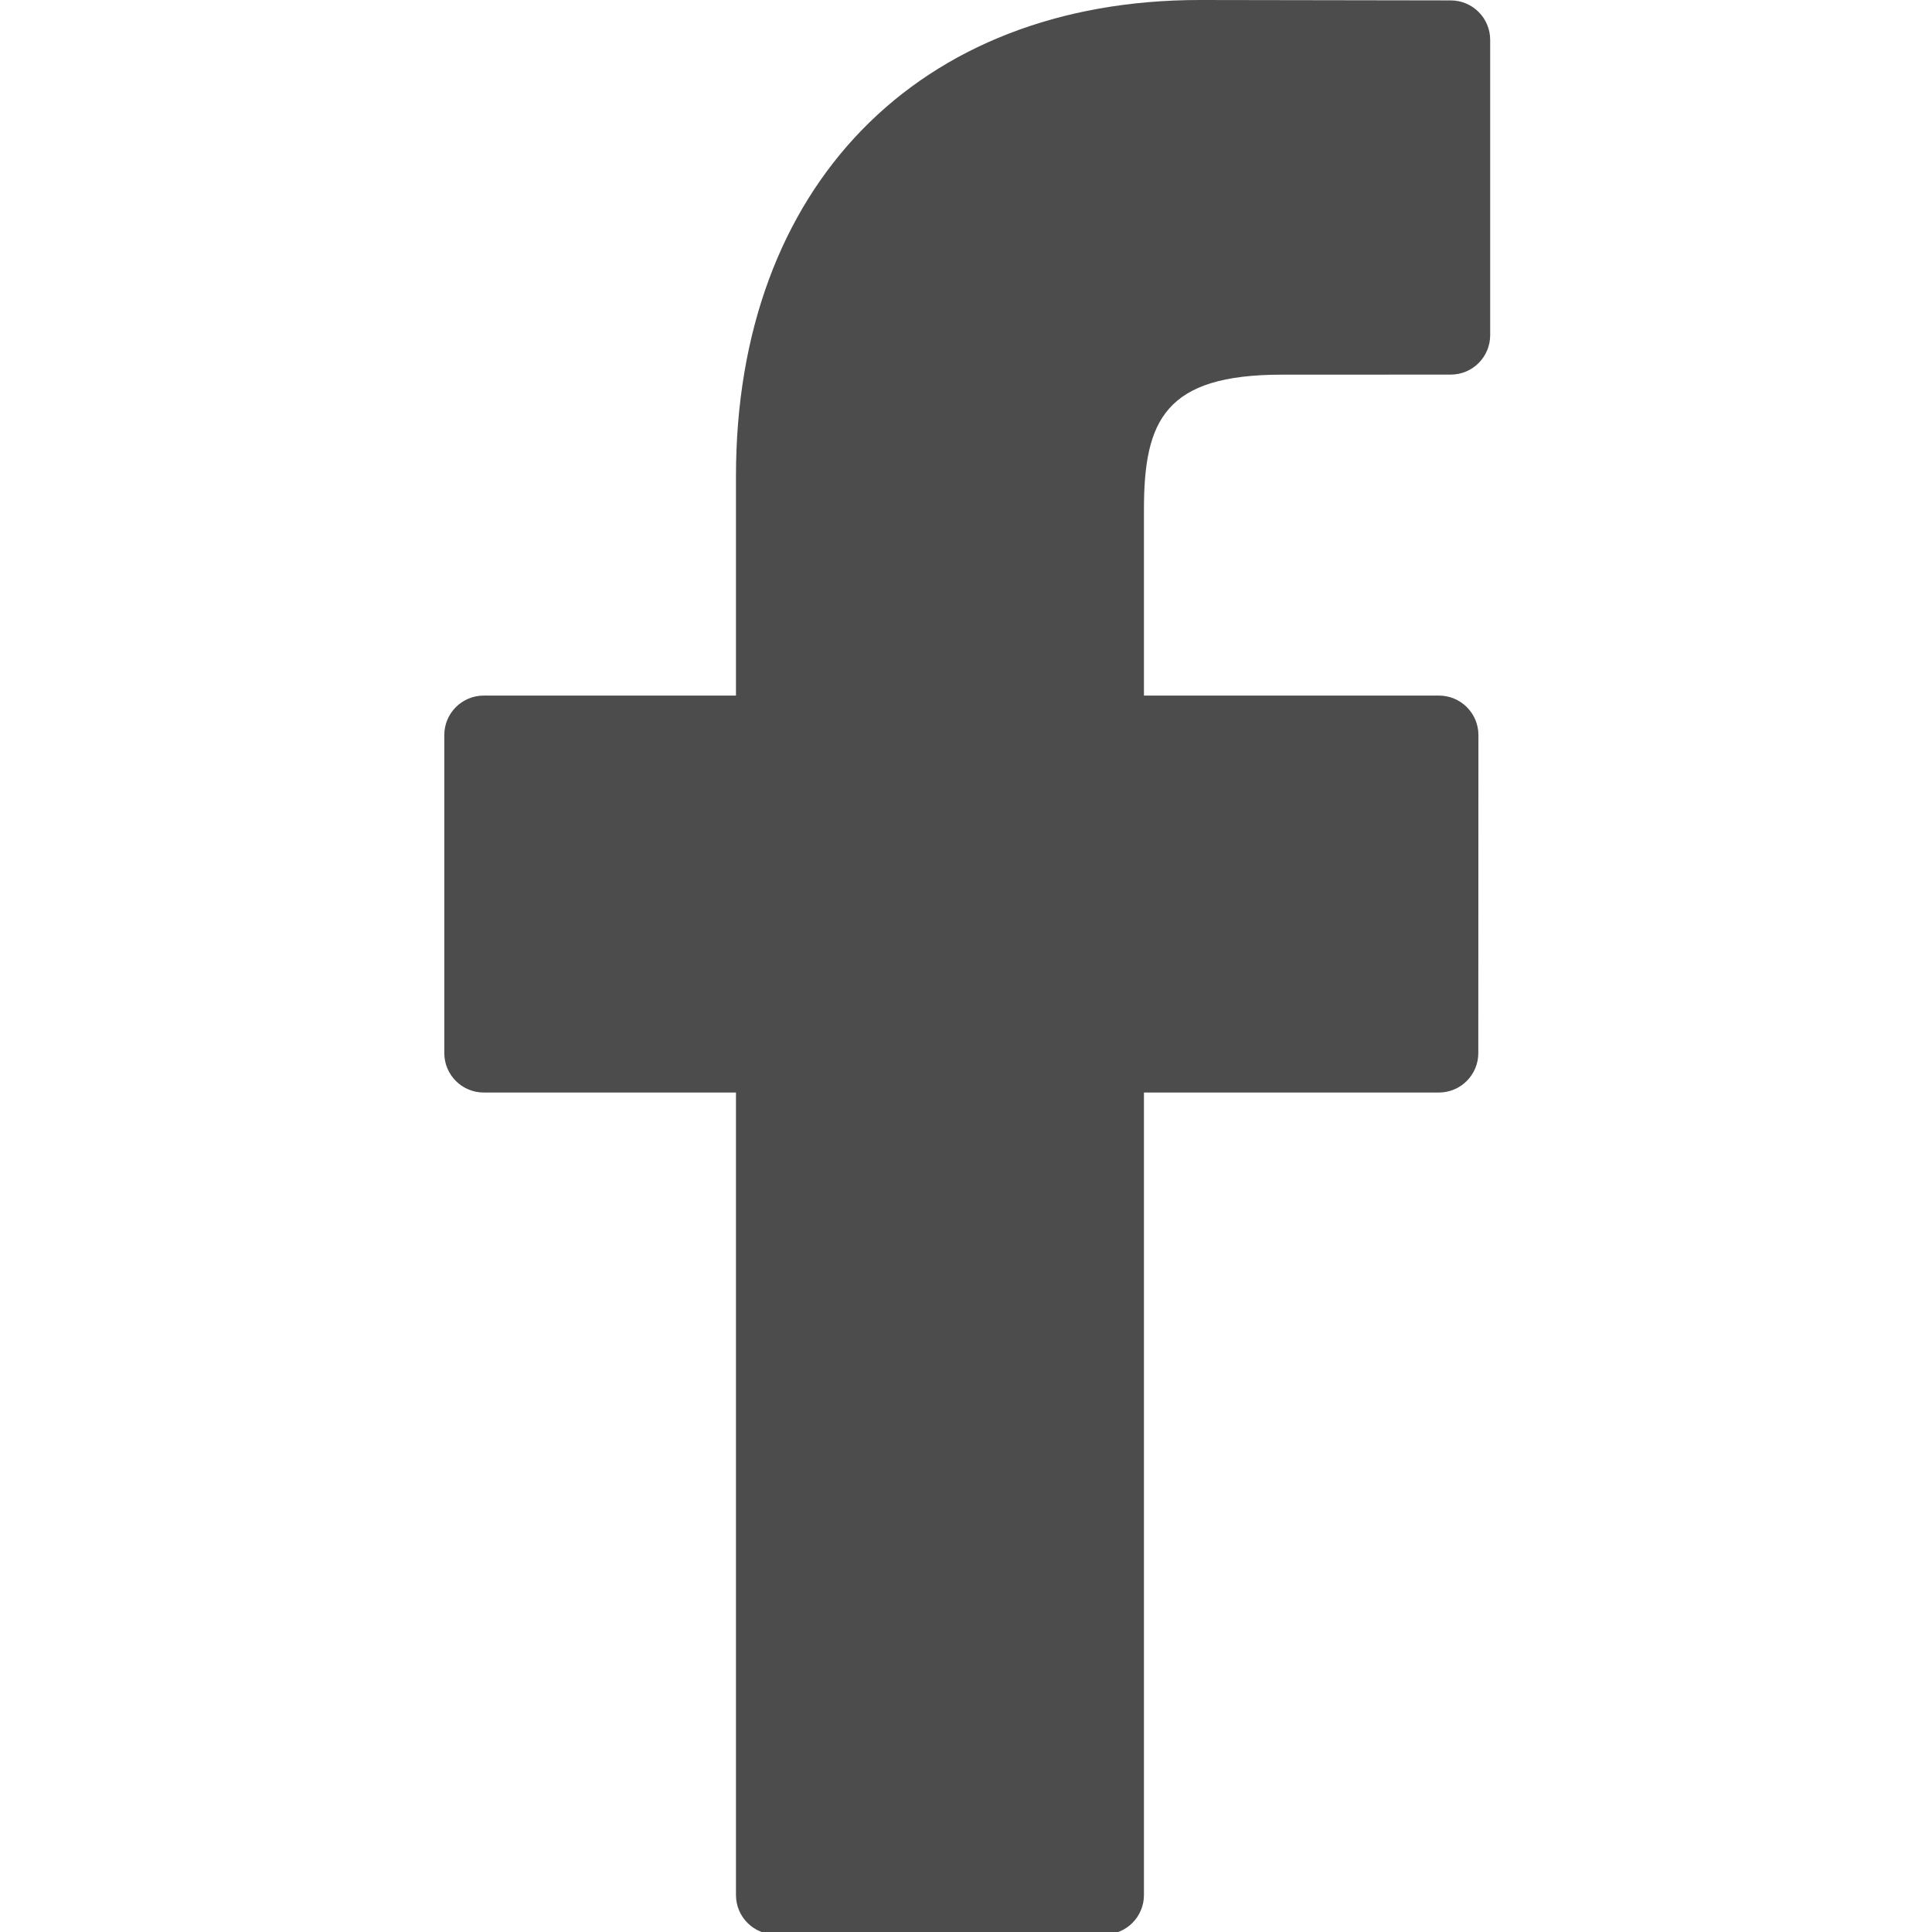
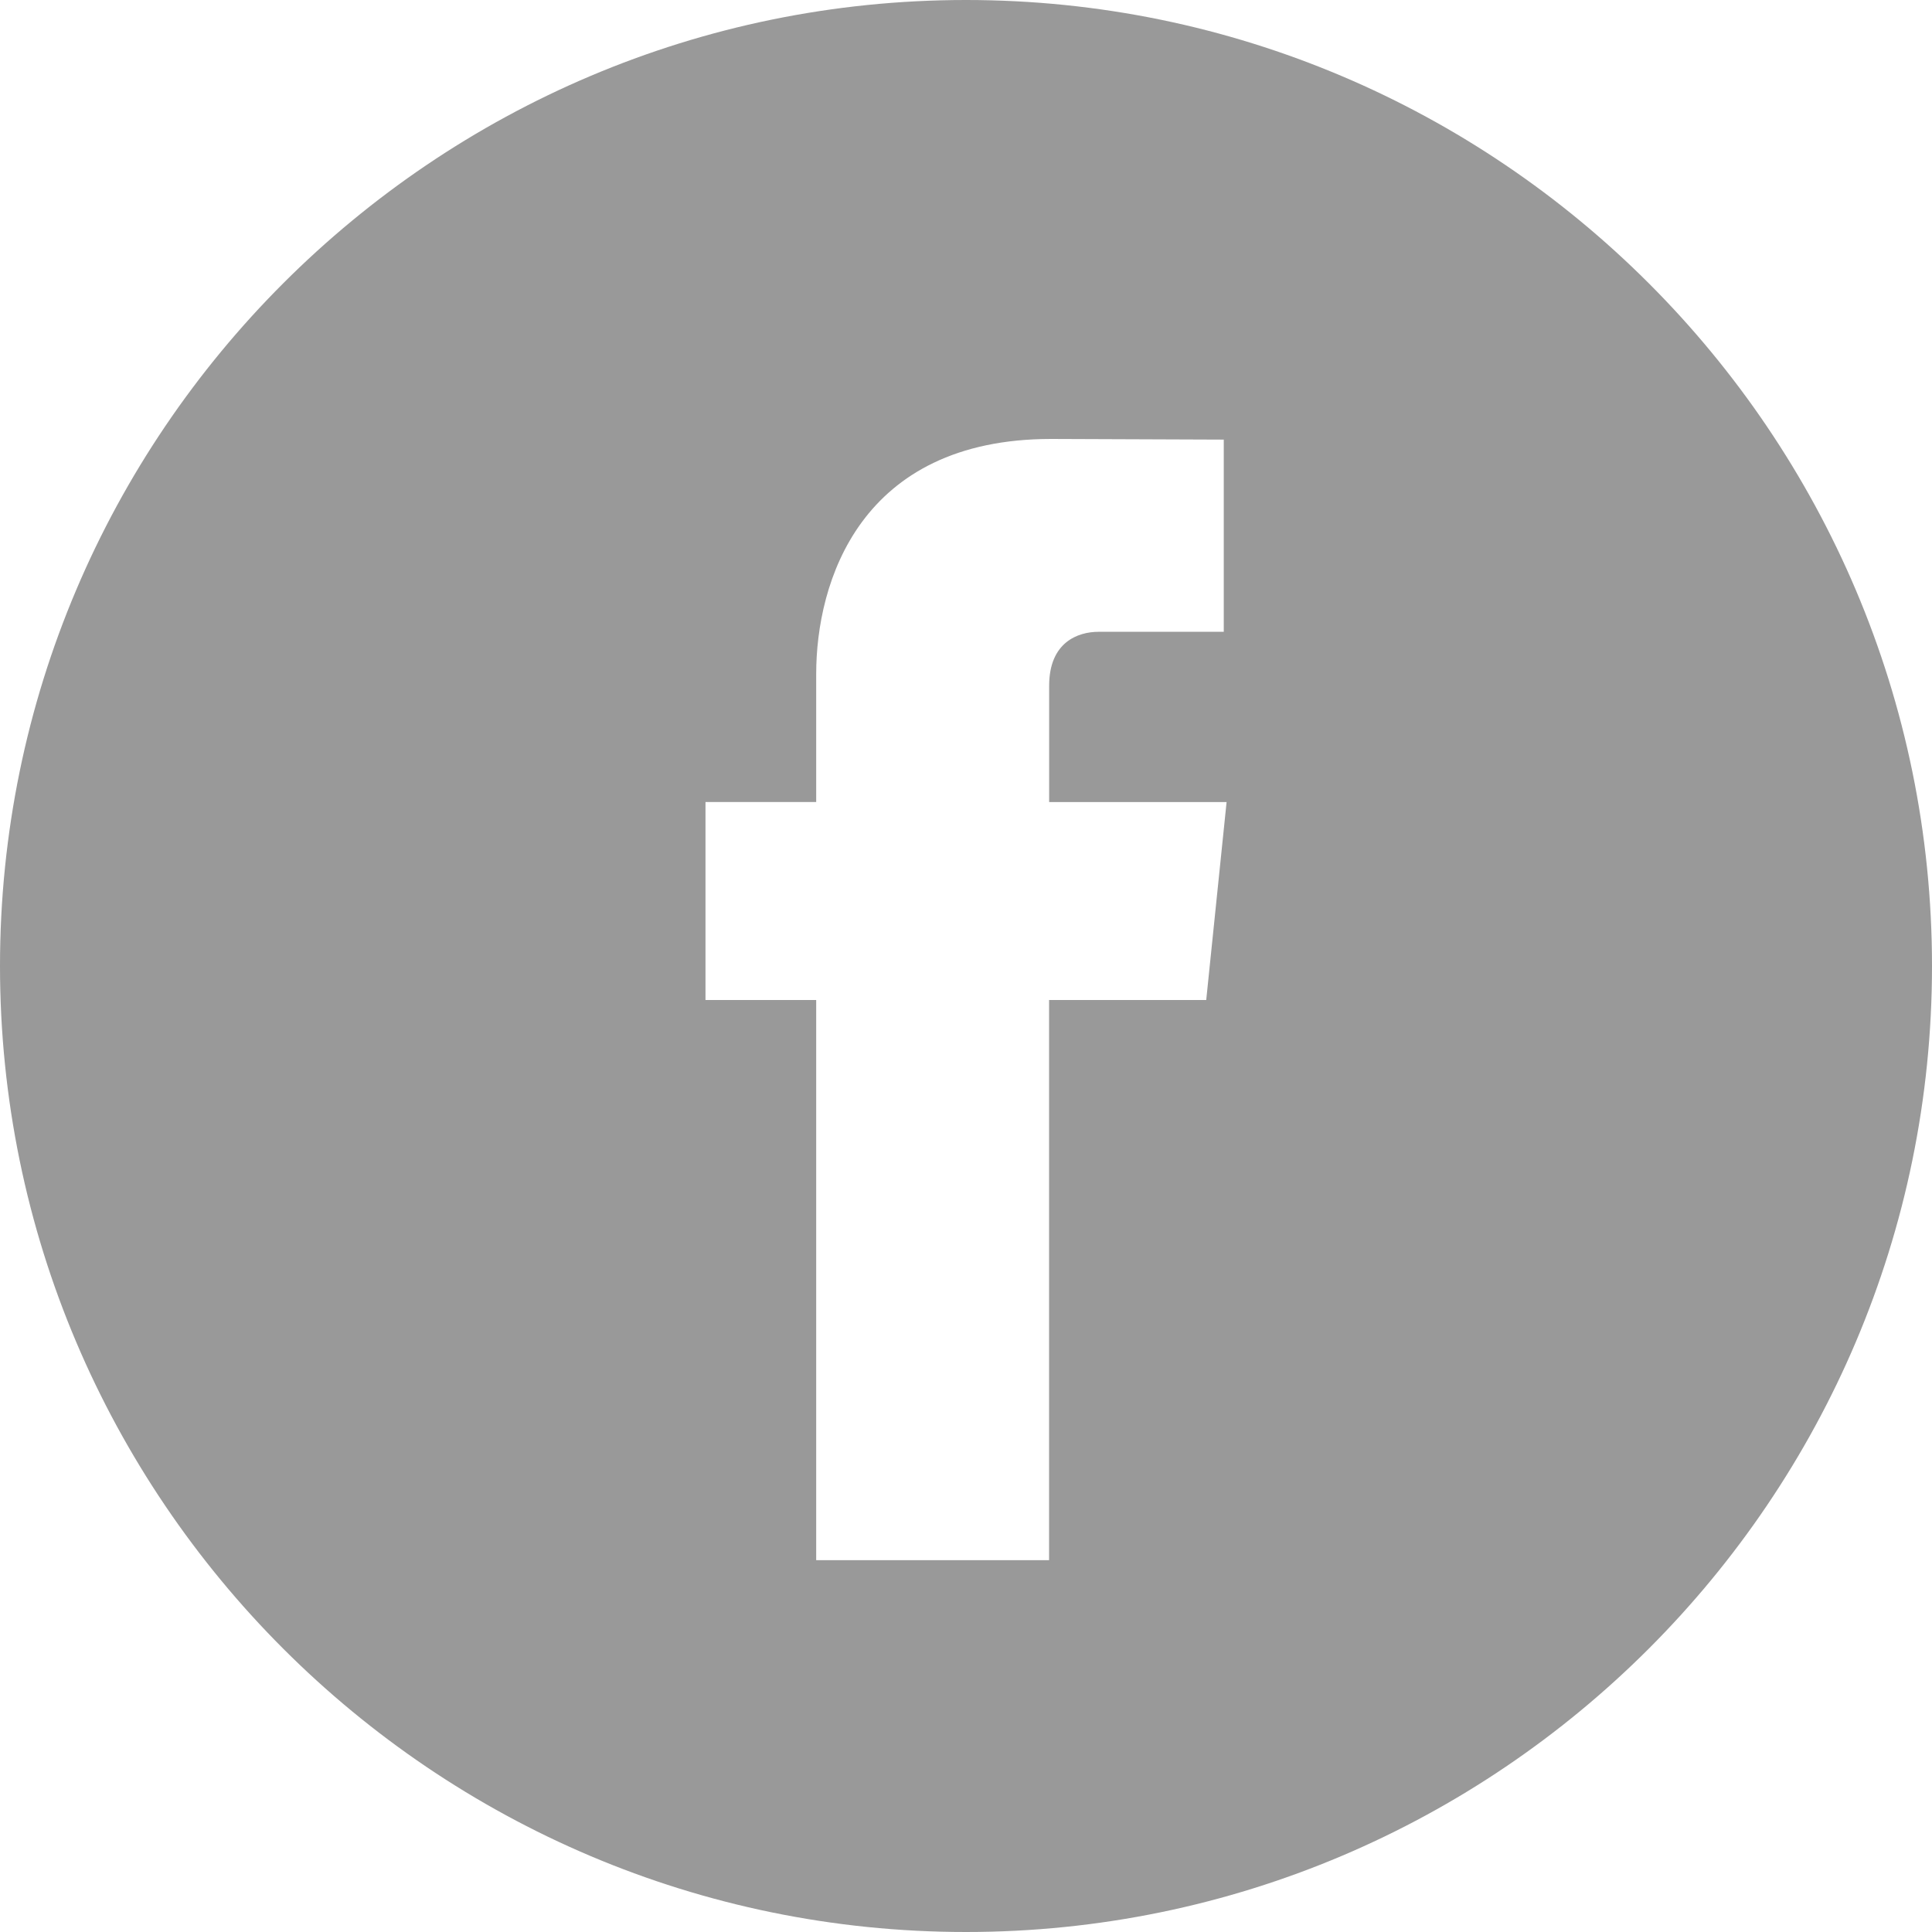
- <svg xmlns="http://www.w3.org/2000/svg" width="100%" height="100%" viewBox="0 0 96 96" version="1.1" xml:space="preserve" style="fill-rule:evenodd;clip-rule:evenodd;stroke-linejoin:round;stroke-miterlimit:1.414;">
-   <path d="M72.089,0.02L59.624,0C45.62,0 36.57,9.285 36.57,23.656L36.57,34.563L24.037,34.563C22.954,34.563 22.077,35.441 22.077,36.524L22.077,52.327C22.077,53.41 22.955,54.287 24.037,54.287L36.57,54.287L36.57,94.163C36.57,95.246 37.447,96.123 38.53,96.123L54.882,96.123C55.965,96.123 56.842,95.245 56.842,94.163L56.842,54.287L71.496,54.287C72.579,54.287 73.456,53.41 73.456,52.327L73.462,36.524C73.462,36.004 73.255,35.506 72.888,35.138C72.521,34.77 72.021,34.563 71.501,34.563L56.842,34.563L56.842,25.317C56.842,20.873 57.901,18.617 63.69,18.617L72.087,18.614C73.169,18.614 74.046,17.736 74.046,16.654L74.046,1.98C74.046,0.899 73.17,0.022 72.089,0.02Z" style="fill:rgb(76,76,76);fill-rule:nonzero;" />
+ <svg xmlns="http://www.w3.org/2000/svg" width="100%" height="100%" viewBox="0 0 50 50" version="1.1" xml:space="preserve" style="fill-rule:evenodd;clip-rule:evenodd;stroke-linejoin:round;stroke-miterlimit:1.414;">
+   <g id="Layer1">
+     <path d="M25,0C11.215,0 0,11.215 0,25C0,38.784 11.215,50 25,50C38.784,50 50,38.784 50,25C50,11.215 38.786,0 25,0ZM31.217,25.88L27.15,25.88C27.15,32.378 27.15,40.377 27.15,40.377L21.123,40.377C21.123,40.377 21.123,32.456 21.123,25.88L18.258,25.88L18.258,20.756L21.123,20.756L21.123,17.442C21.123,15.069 22.251,11.36 27.205,11.36L31.671,11.377L31.671,16.351C31.671,16.351 28.957,16.351 28.43,16.351C27.902,16.351 27.152,16.615 27.152,17.747L27.152,20.758L31.744,20.758L31.217,25.88Z" style="fill:rgb(153,153,153);fill-rule:nonzero;" />
+   </g>
</svg>
